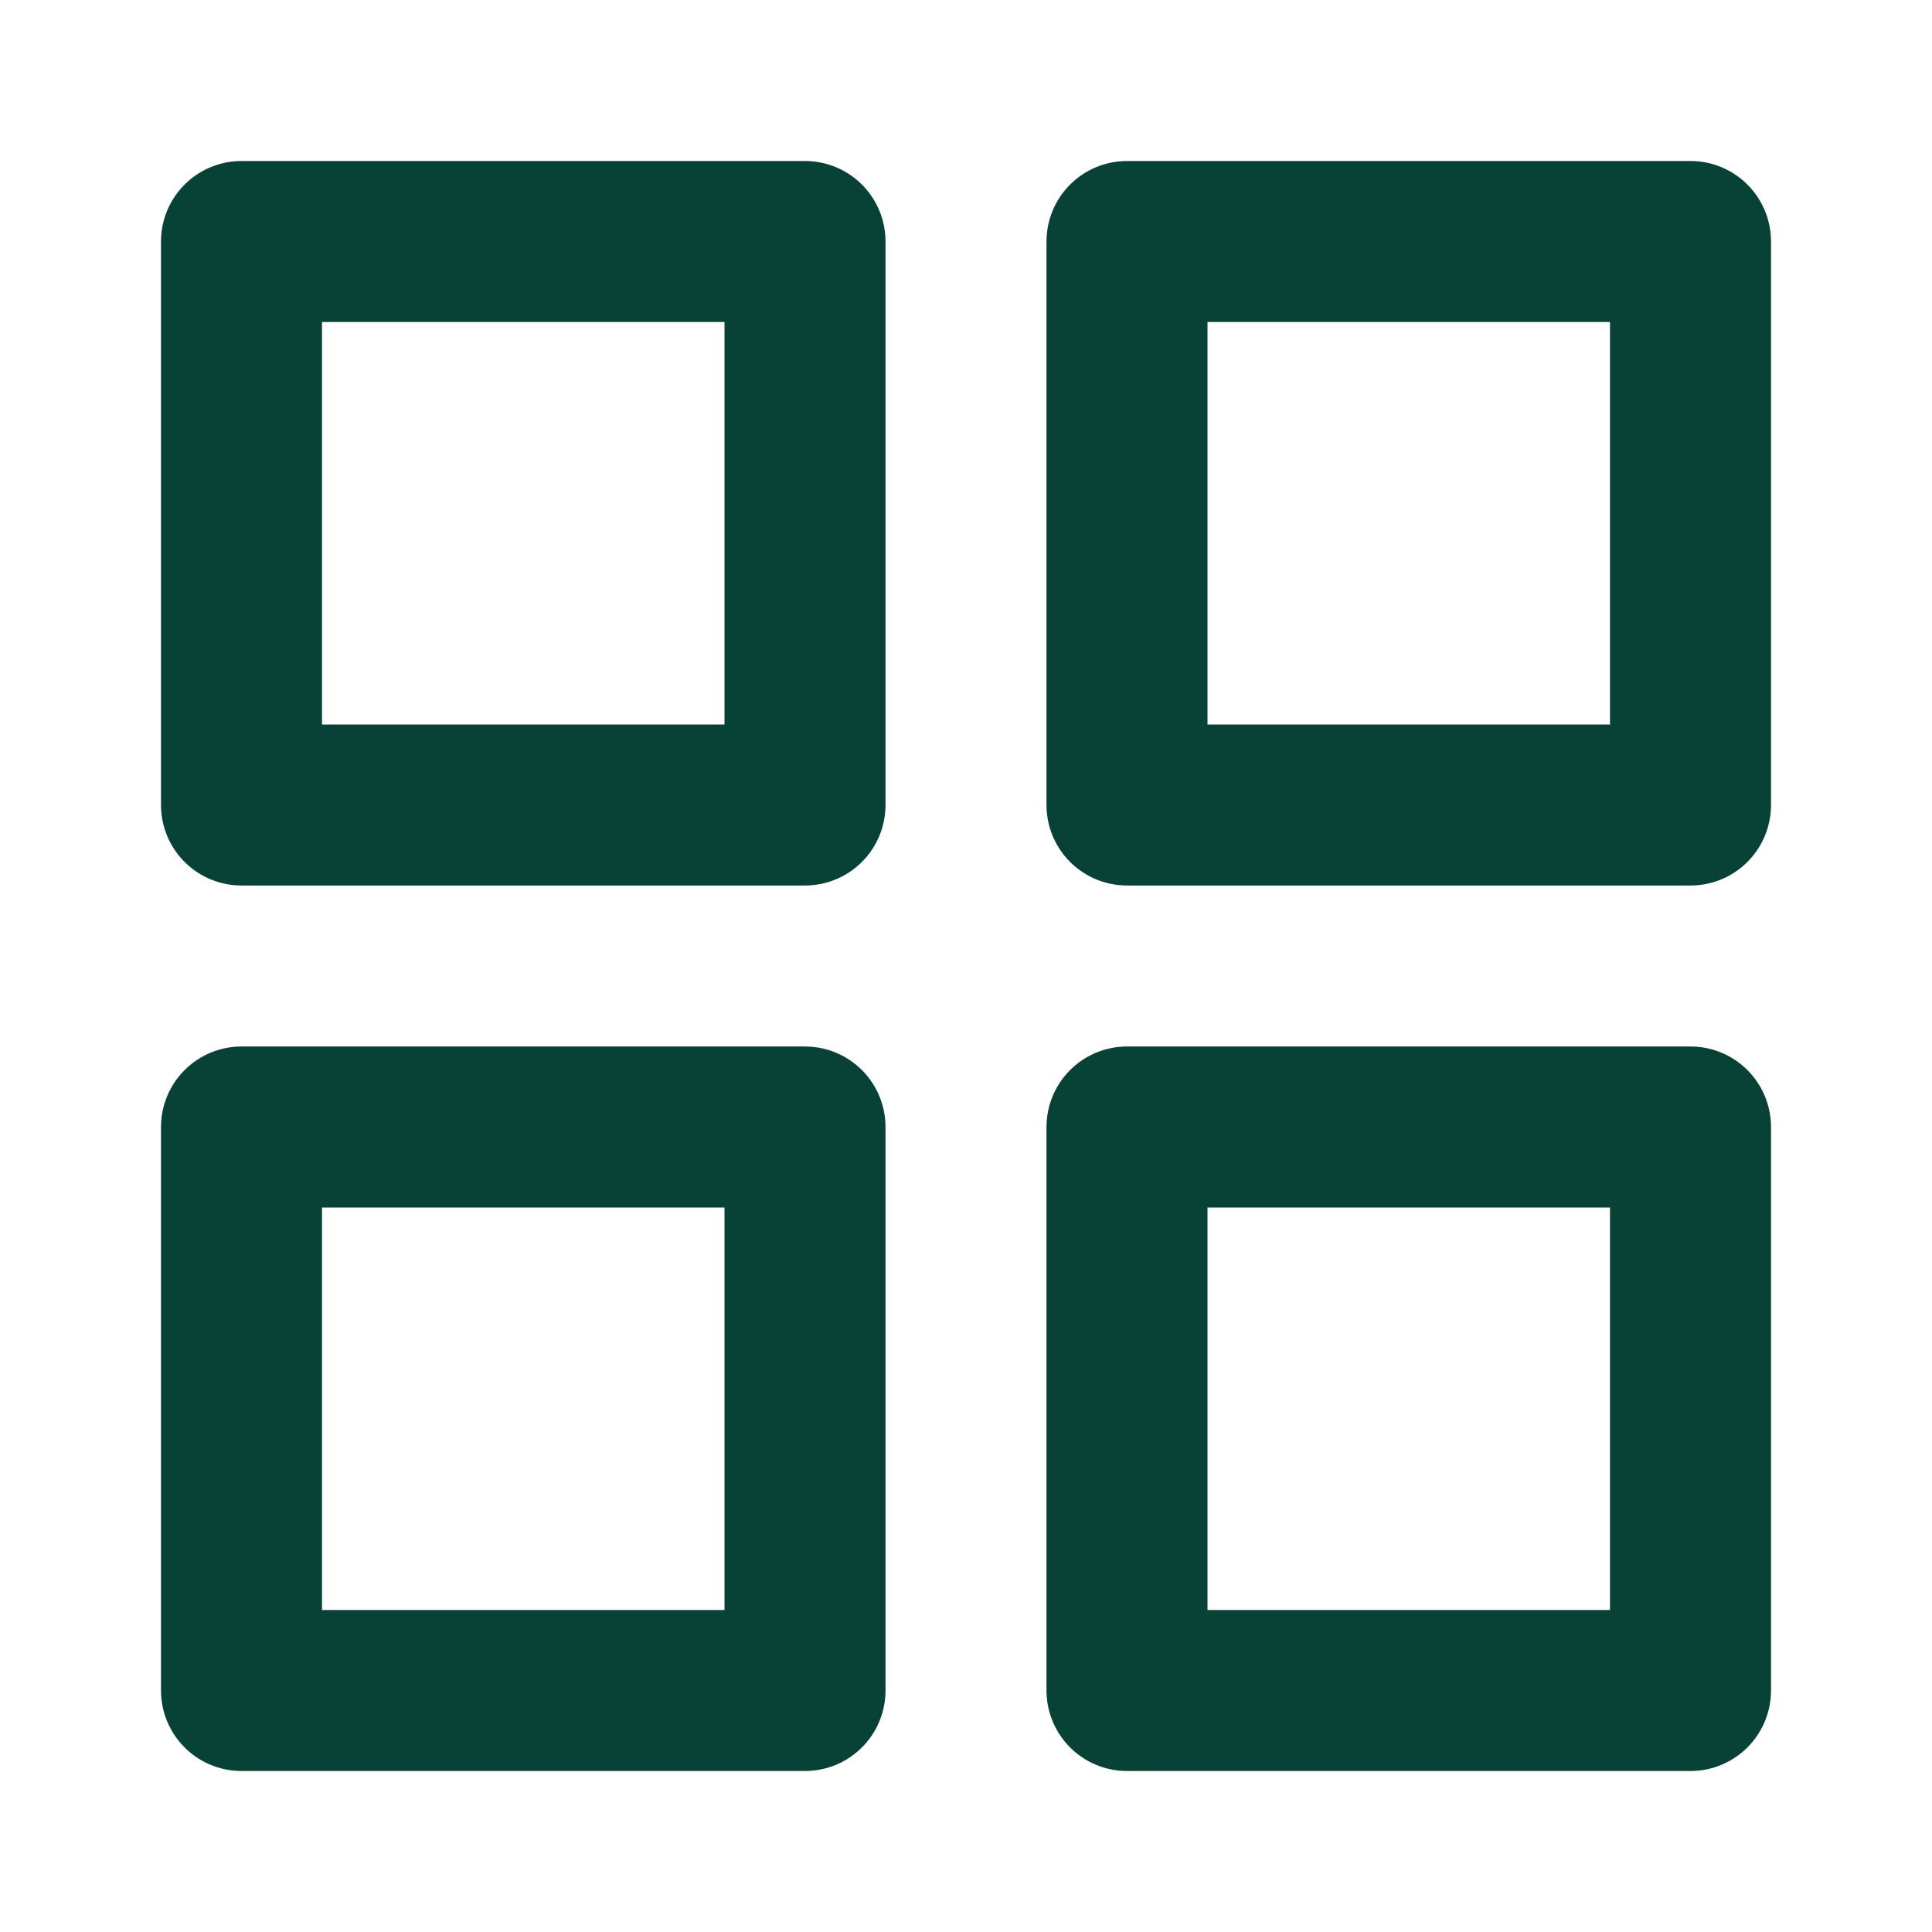
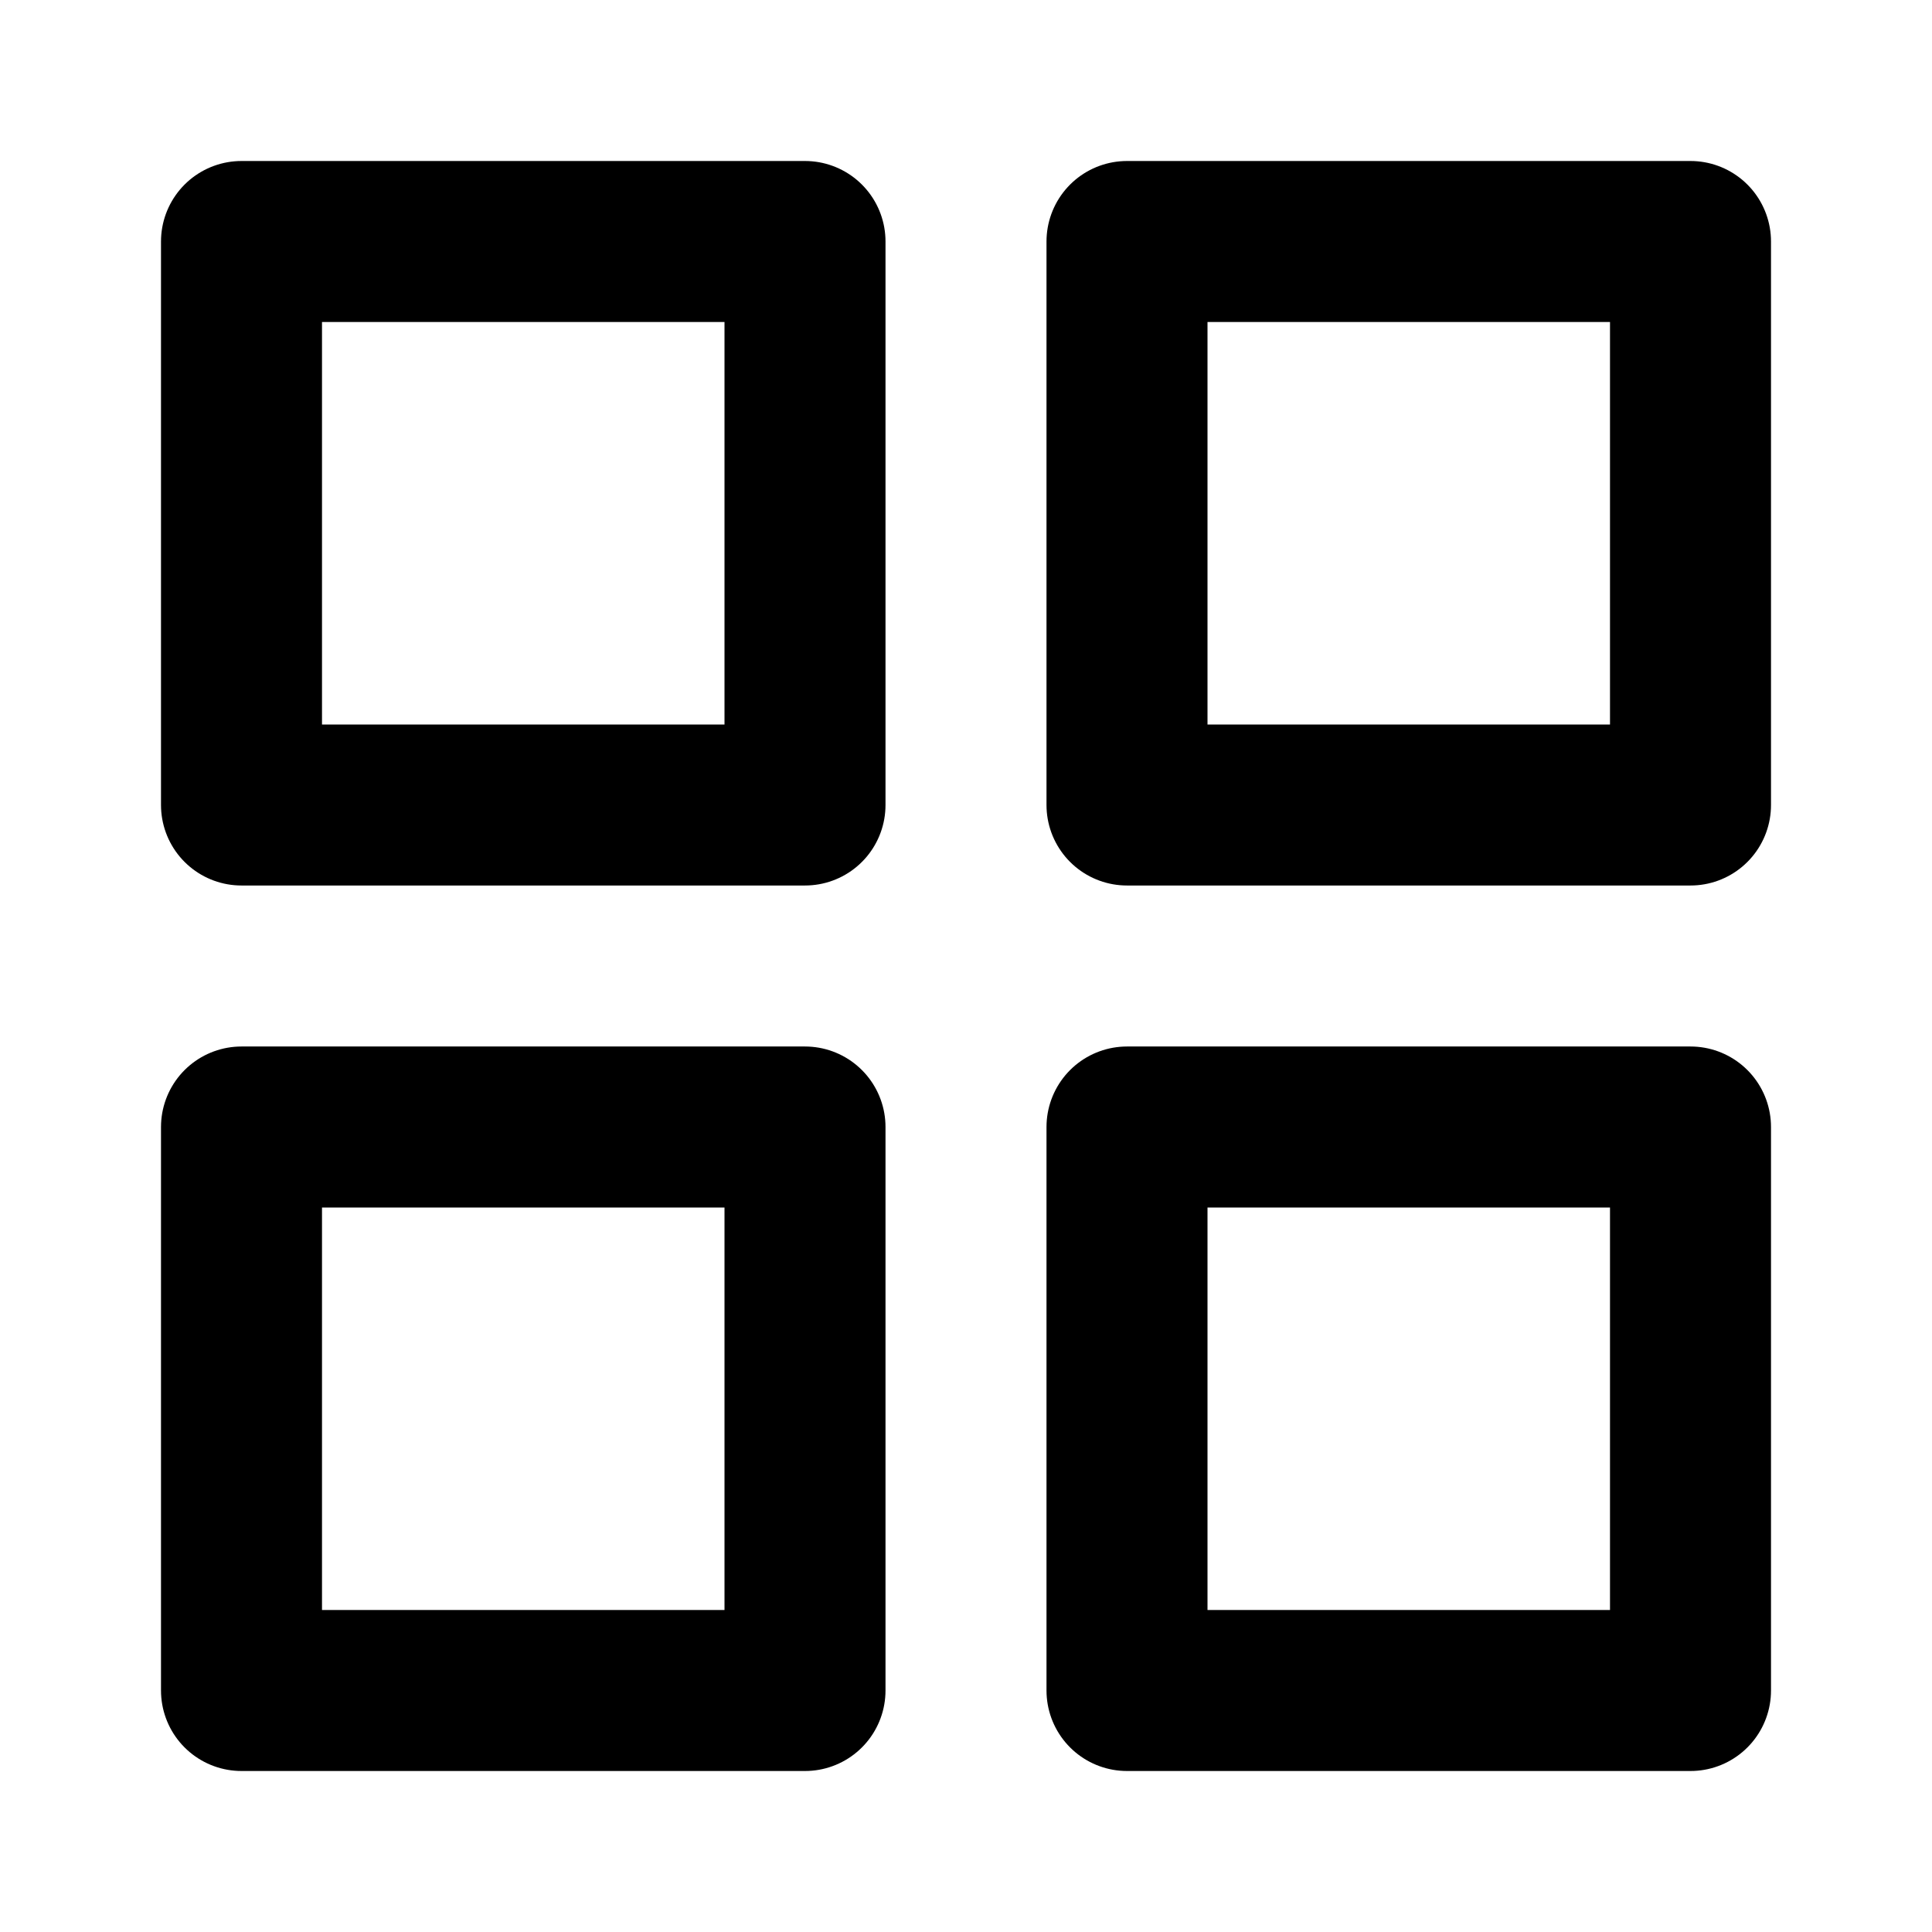
- <svg xmlns="http://www.w3.org/2000/svg" width="24" height="24" viewBox="0 0 24 24" fill="none">
-   <path d="M10 3H3V10H10V3Z" stroke="#084236" stroke-width="2" stroke-linecap="round" stroke-linejoin="round" />
-   <path d="M21 3H14V10H21V3Z" stroke="#084236" stroke-width="2" stroke-linecap="round" stroke-linejoin="round" />
-   <path d="M21 14H14V21H21V14Z" stroke="#084236" stroke-width="2" stroke-linecap="round" stroke-linejoin="round" />
-   <path d="M10 14H3V21H10V14Z" stroke="#084236" stroke-width="2" stroke-linecap="round" stroke-linejoin="round" />
+ <svg xmlns="http://www.w3.org/2000/svg" width="24" height="24" viewBox="0 0 24 24" fill="none" version="1.1" id="svg10">
+   <defs id="defs14" />
+   <path d="M10 3H3V10H10V3Z" stroke="#084236" stroke-width="2" stroke-linecap="round" stroke-linejoin="round" id="path2" style="stroke:#000000" />
+   <path d="M21 3H14V10H21V3Z" stroke="#084236" stroke-width="2" stroke-linecap="round" stroke-linejoin="round" id="path4" style="stroke:#000000" />
+   <path d="M21 14H14V21H21V14Z" stroke="#084236" stroke-width="2" stroke-linecap="round" stroke-linejoin="round" id="path6" style="stroke:#000000" />
+   <path d="M10 14H3V21H10V14Z" stroke="#084236" stroke-width="2" stroke-linecap="round" stroke-linejoin="round" id="path8" style="stroke:#000000" />
</svg>
